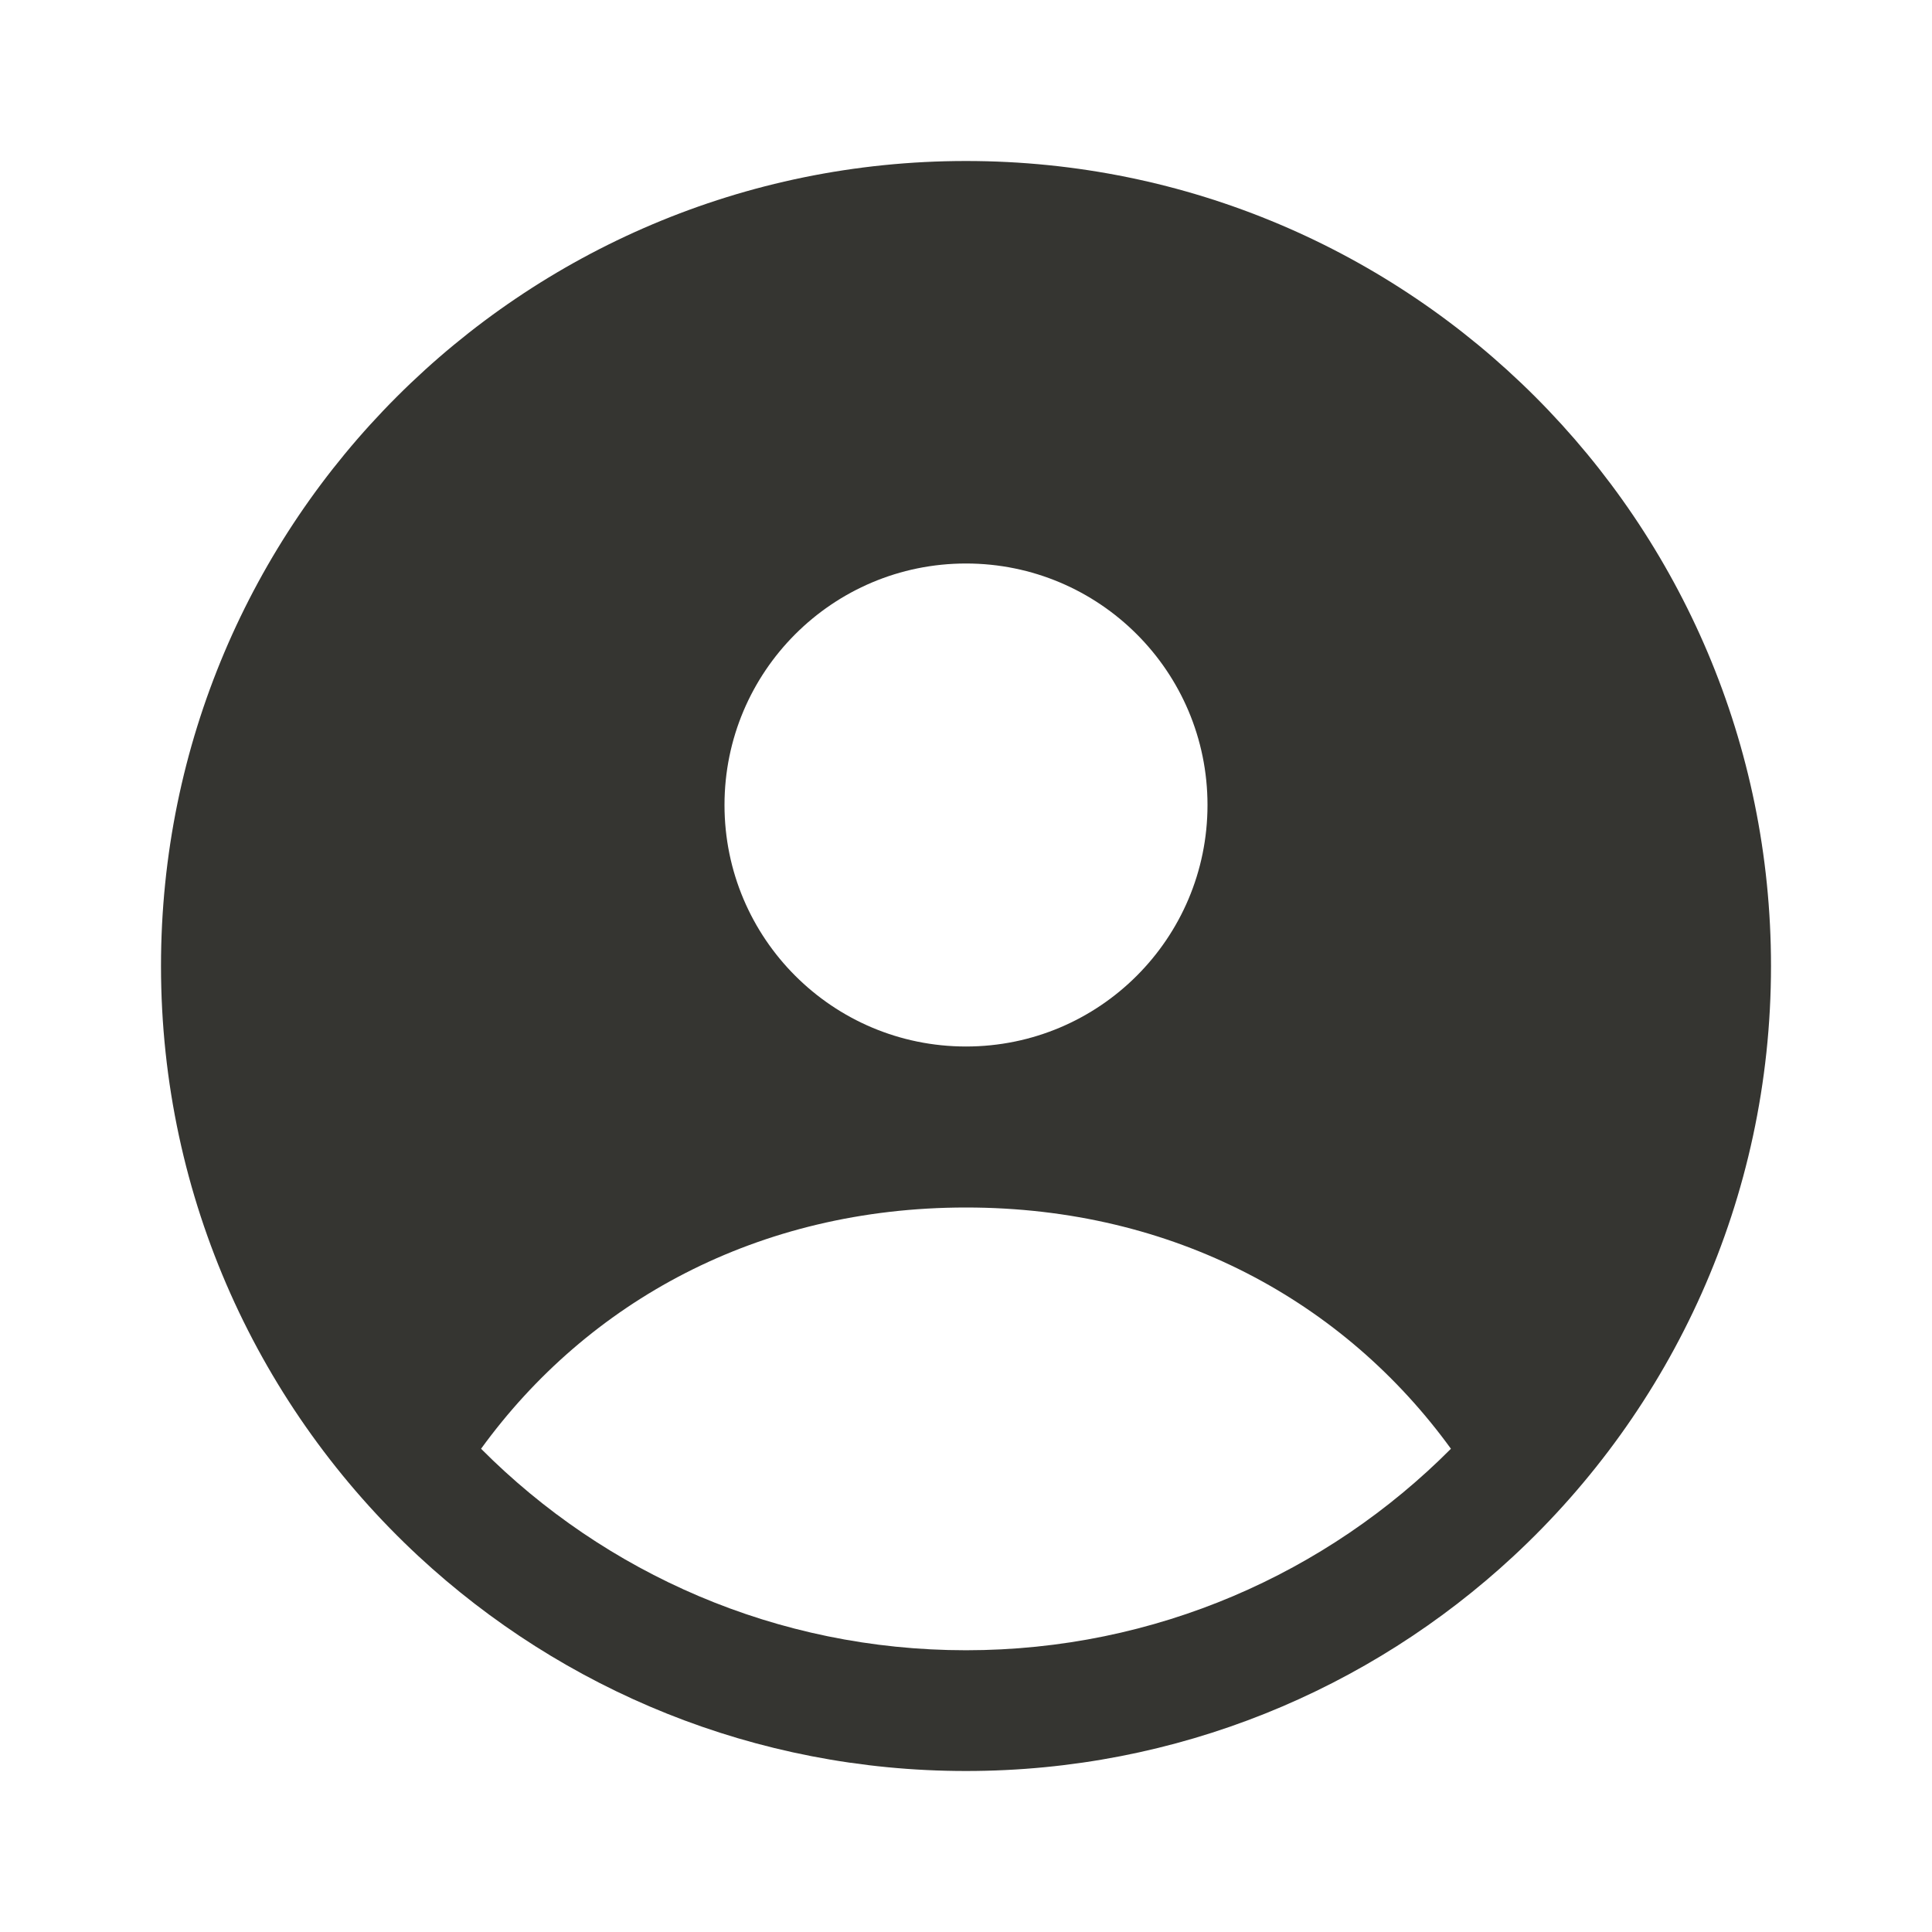
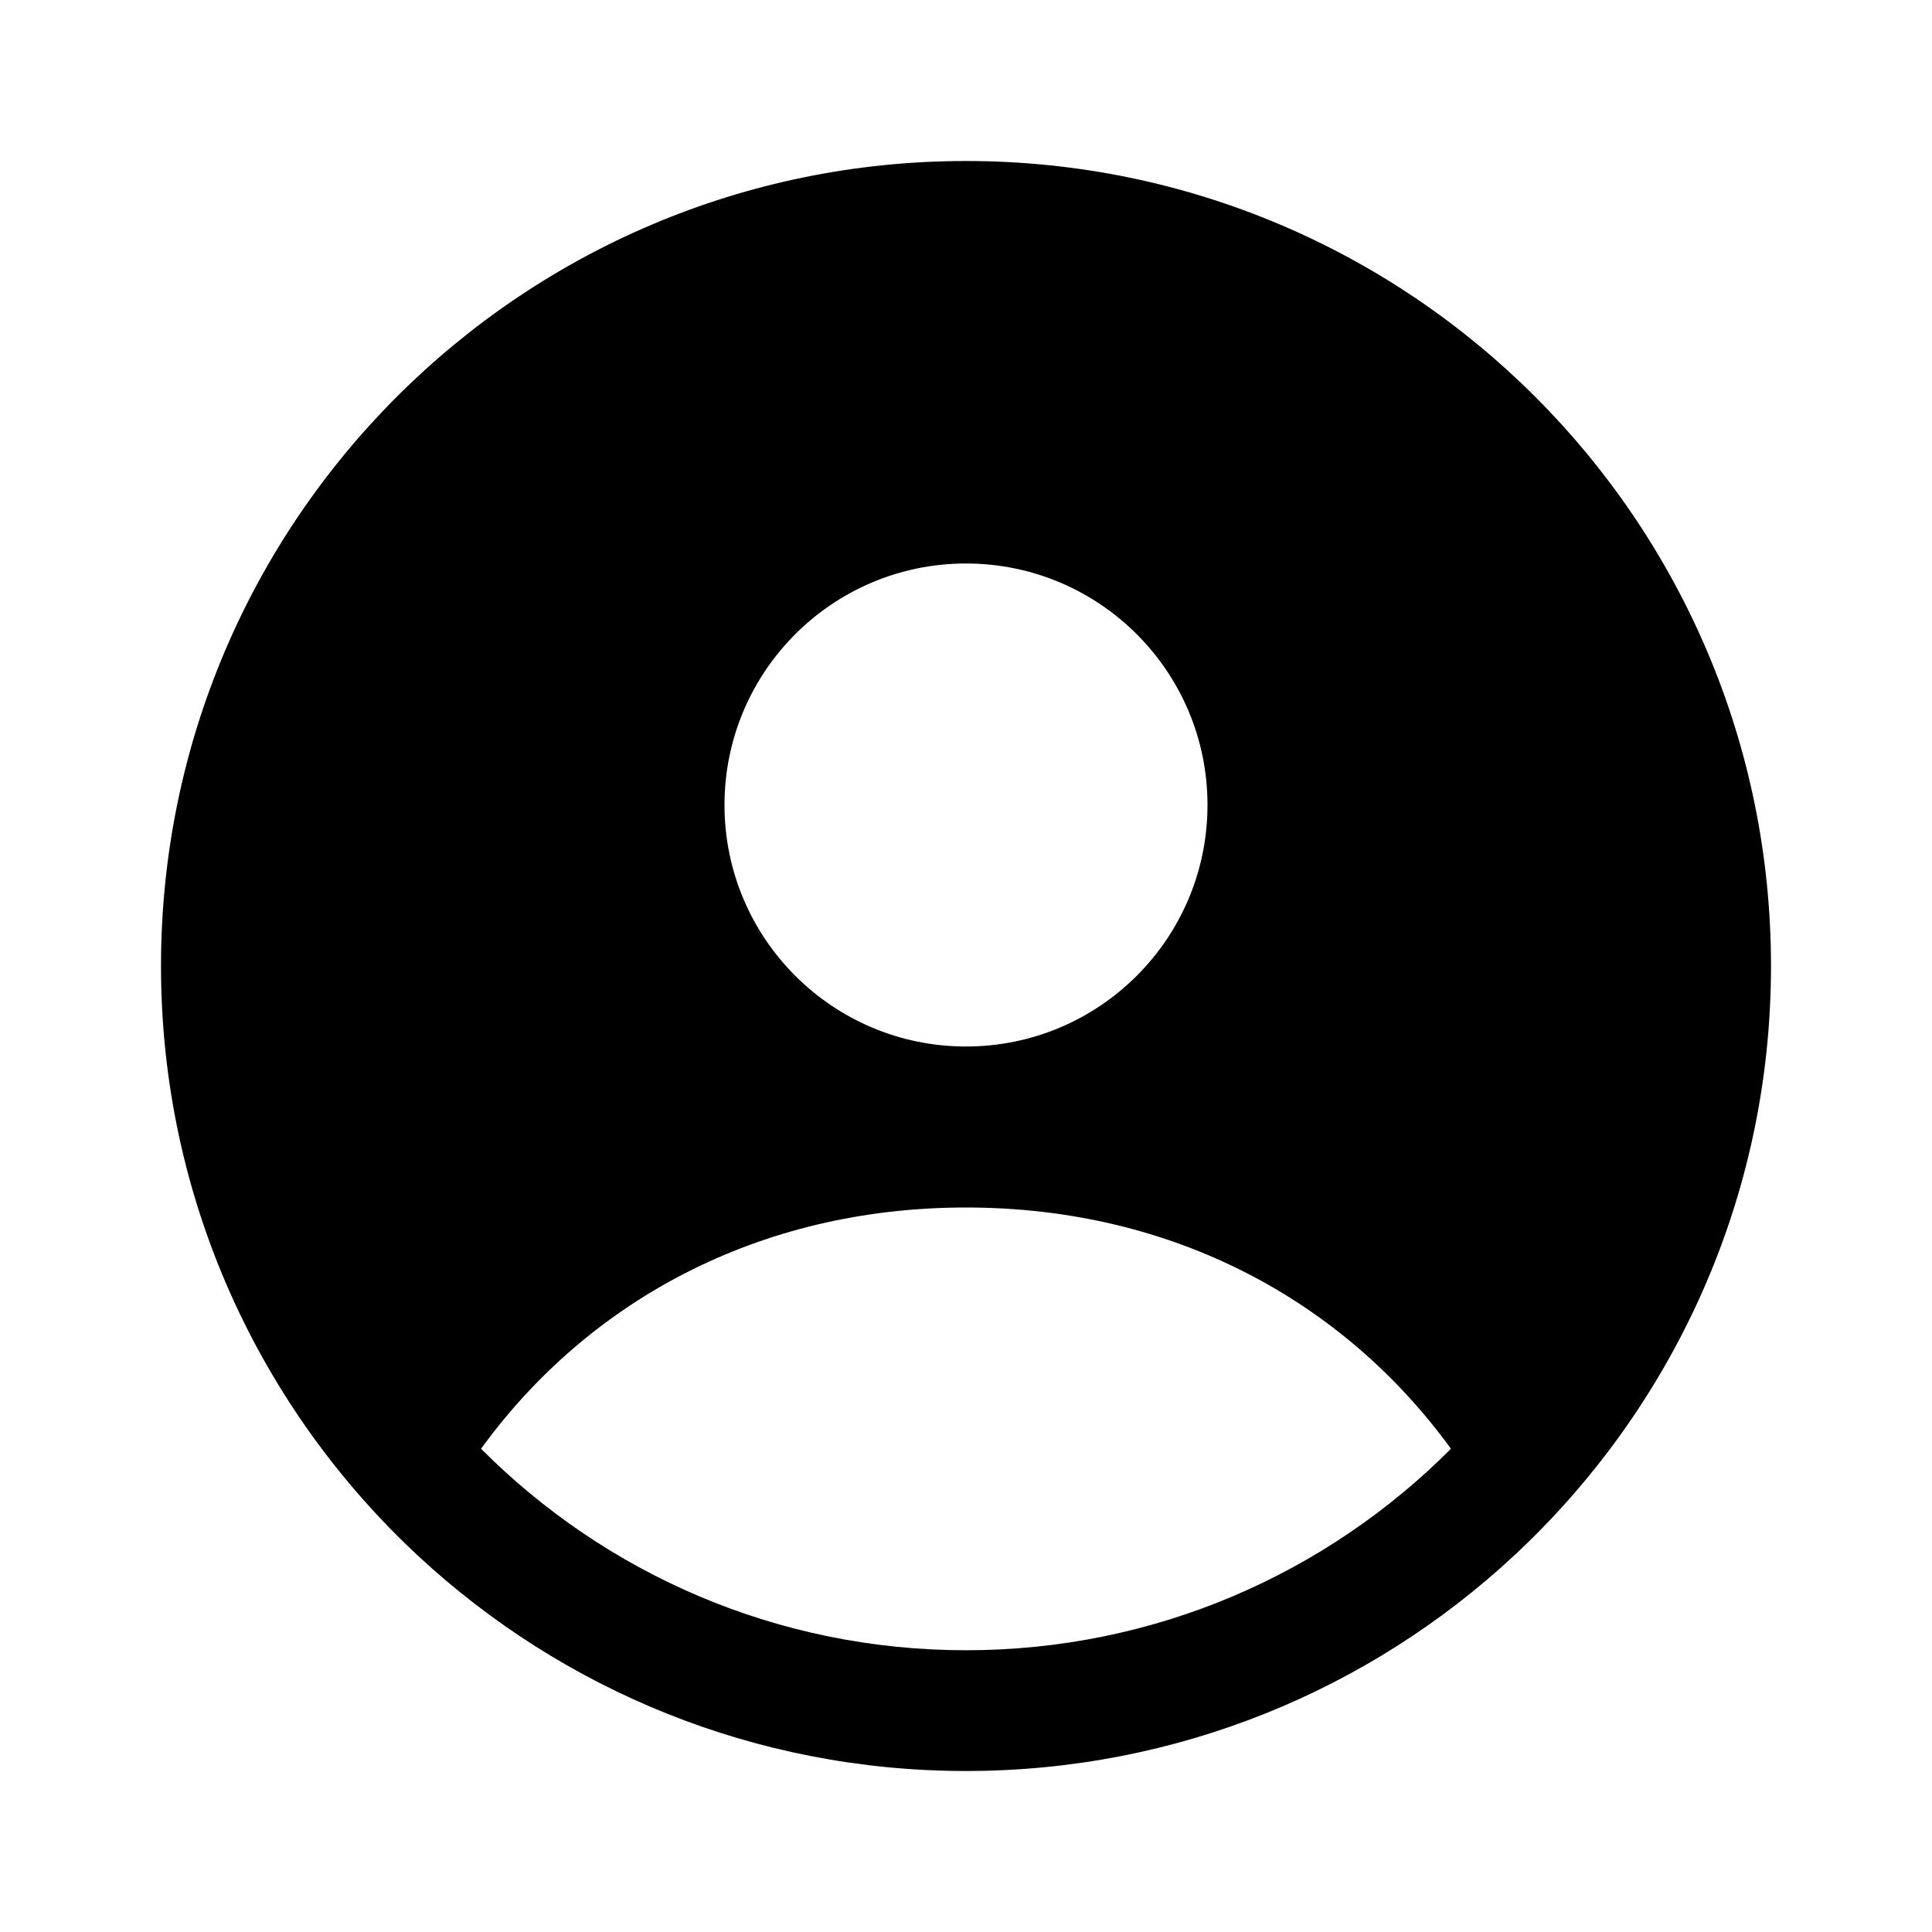
<svg xmlns="http://www.w3.org/2000/svg" width="24" height="24" viewBox="0 0 24 24" fill="none">
-   <path fill-rule="evenodd" clip-rule="evenodd" d="M12 2C6.477 2 2 6.477 2 12C2 14.897 3.232 17.506 5.2 19.333C6.985 20.988 9.374 22 12 22C14.626 22 17.015 20.988 18.799 19.333C20.768 17.506 22 14.897 22 12C22 6.477 17.523 2 12 2ZM5.976 17.997C7.299 16.174 9.411 15 12 15C14.589 15 16.701 16.174 18.024 17.997C16.485 19.543 14.354 20.5 12 20.5C9.646 20.5 7.515 19.543 5.976 17.997ZM15 10C15 11.657 13.657 13 12 13C10.343 13 9 11.657 9 10C9 8.343 10.343 7 12 7C13.657 7 15 8.343 15 10Z" fill="#353531" />
+   <path fill-rule="evenodd" clip-rule="evenodd" d="M12 2C6.477 2 2 6.477 2 12C2 14.897 3.232 17.506 5.2 19.333C6.985 20.988 9.374 22 12 22C14.626 22 17.015 20.988 18.799 19.333C20.768 17.506 22 14.897 22 12C22 6.477 17.523 2 12 2ZM5.976 17.997C7.299 16.174 9.411 15 12 15C14.589 15 16.701 16.174 18.024 17.997C16.485 19.543 14.354 20.5 12 20.5C9.646 20.5 7.515 19.543 5.976 17.997ZM15 10C15 11.657 13.657 13 12 13C10.343 13 9 11.657 9 10C9 8.343 10.343 7 12 7C13.657 7 15 8.343 15 10Z" fill="currentColor" />
</svg>
